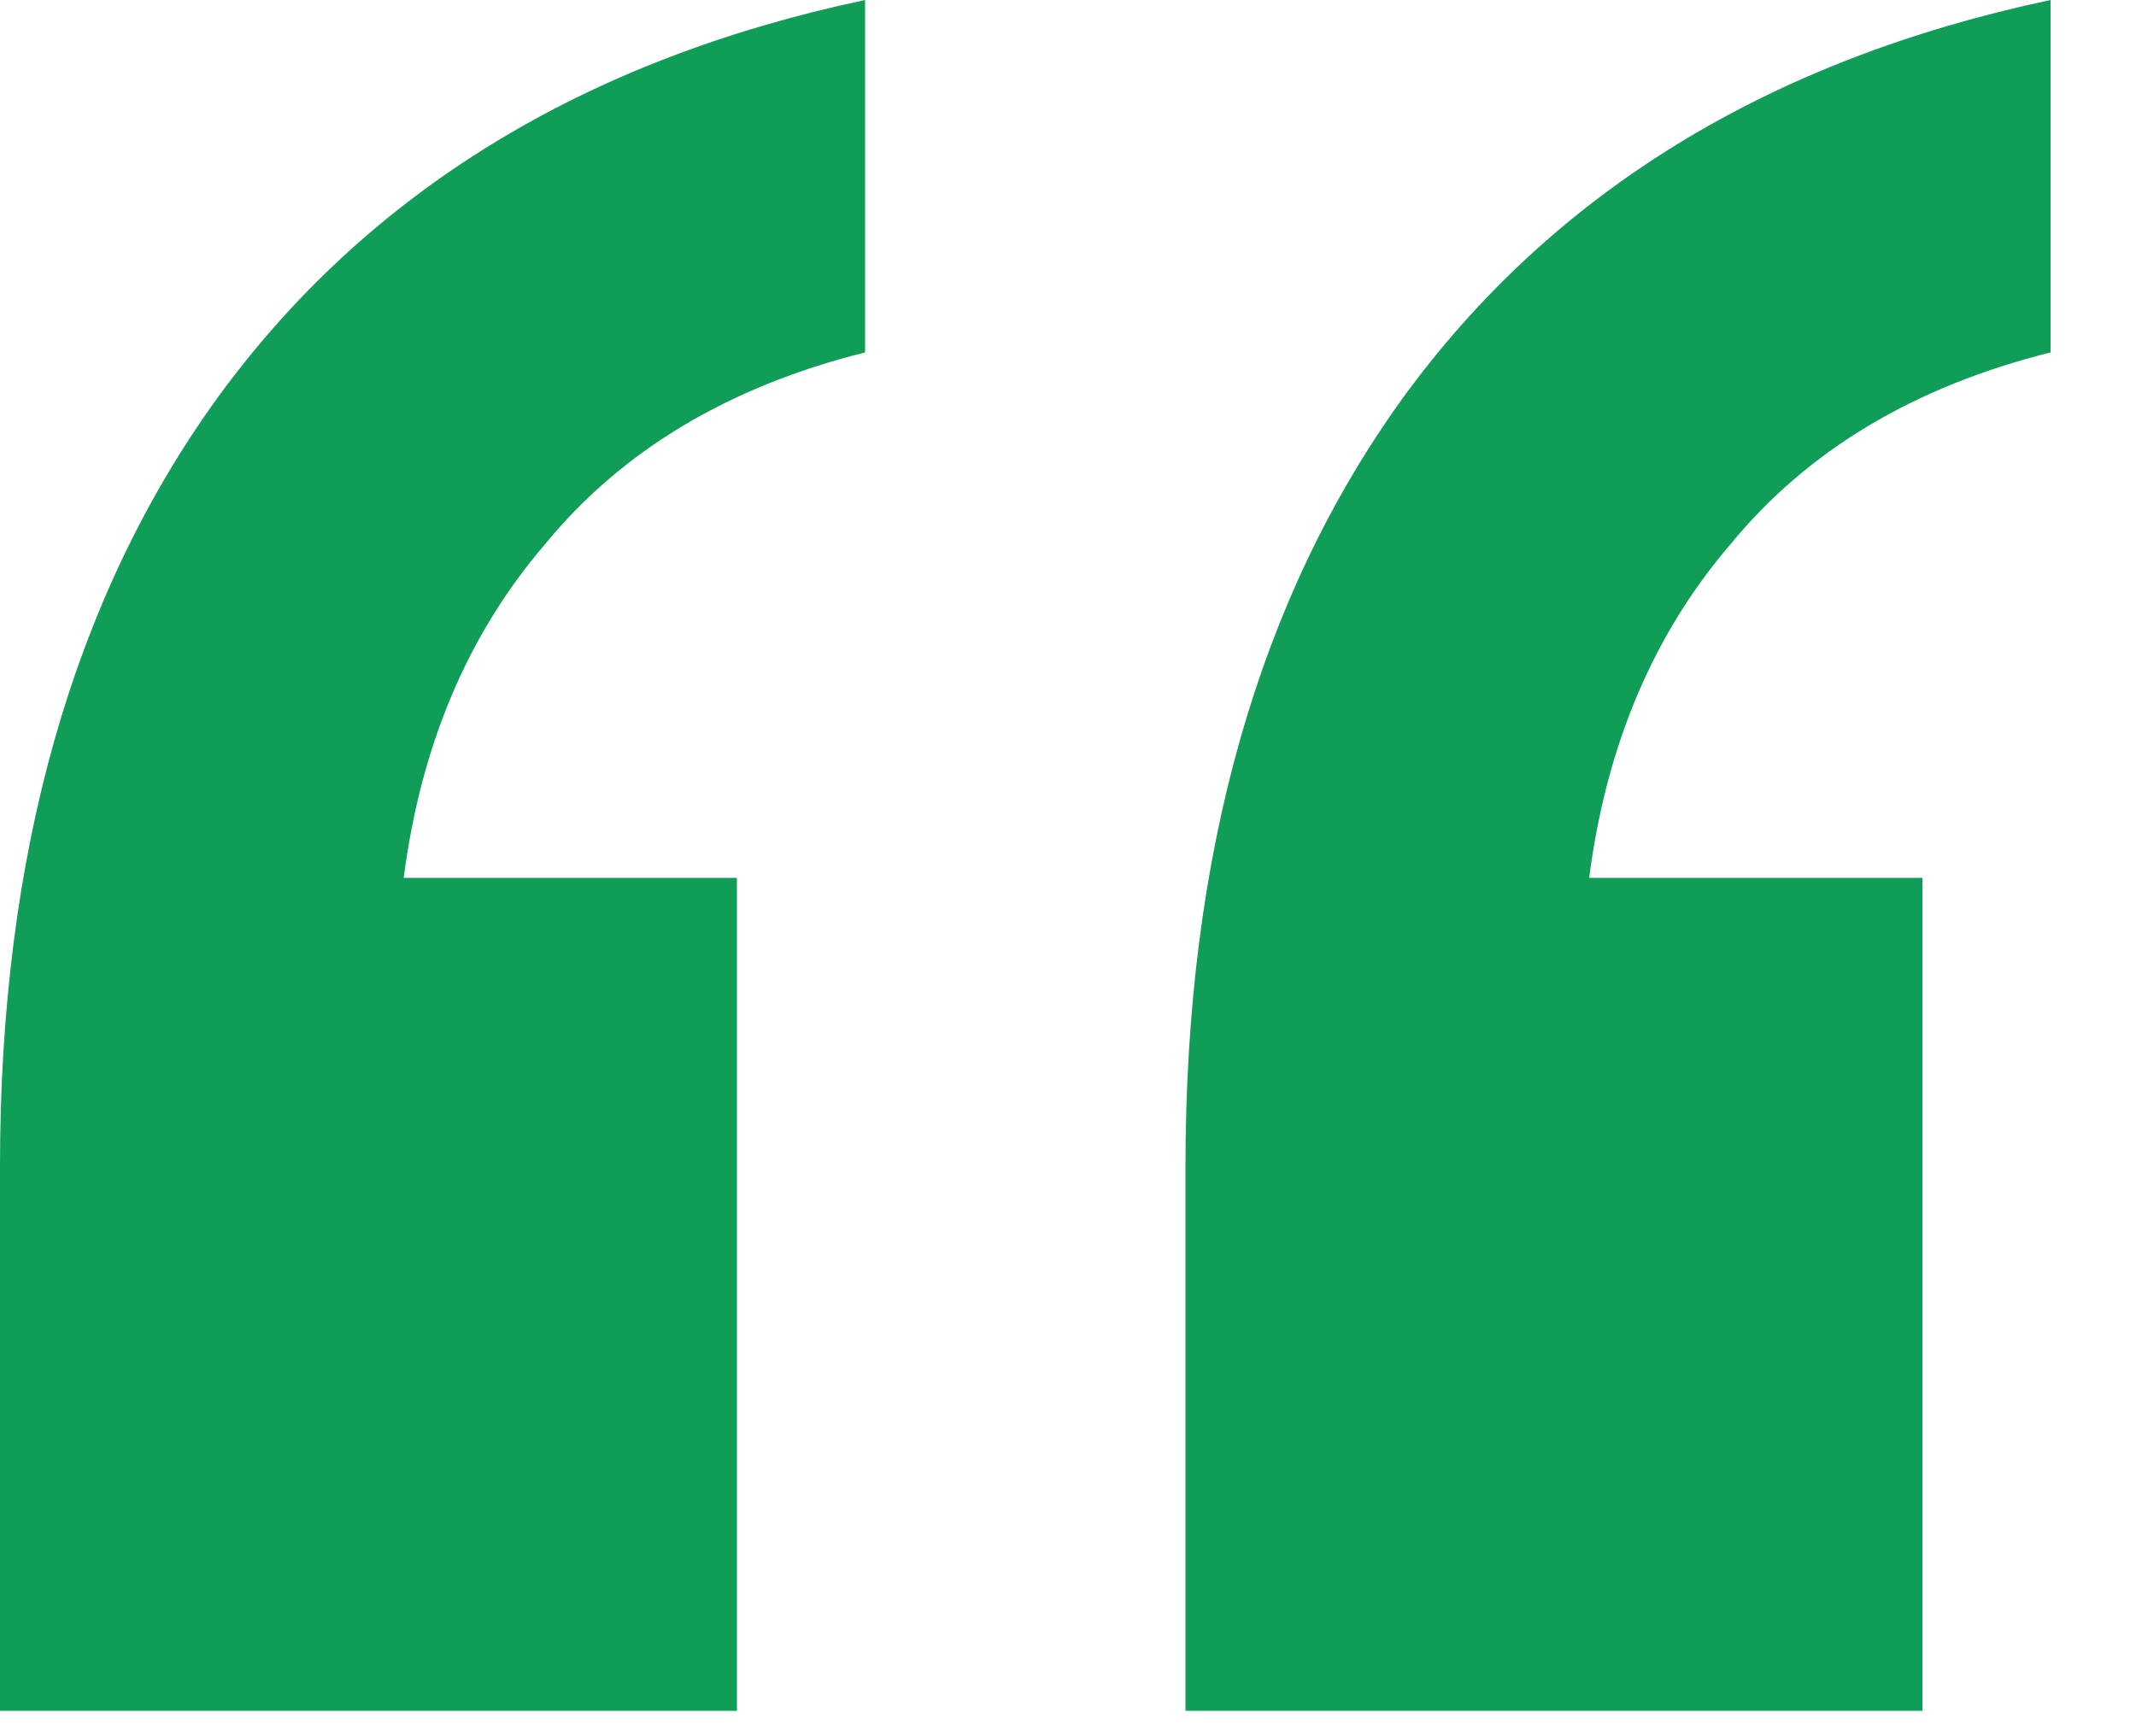
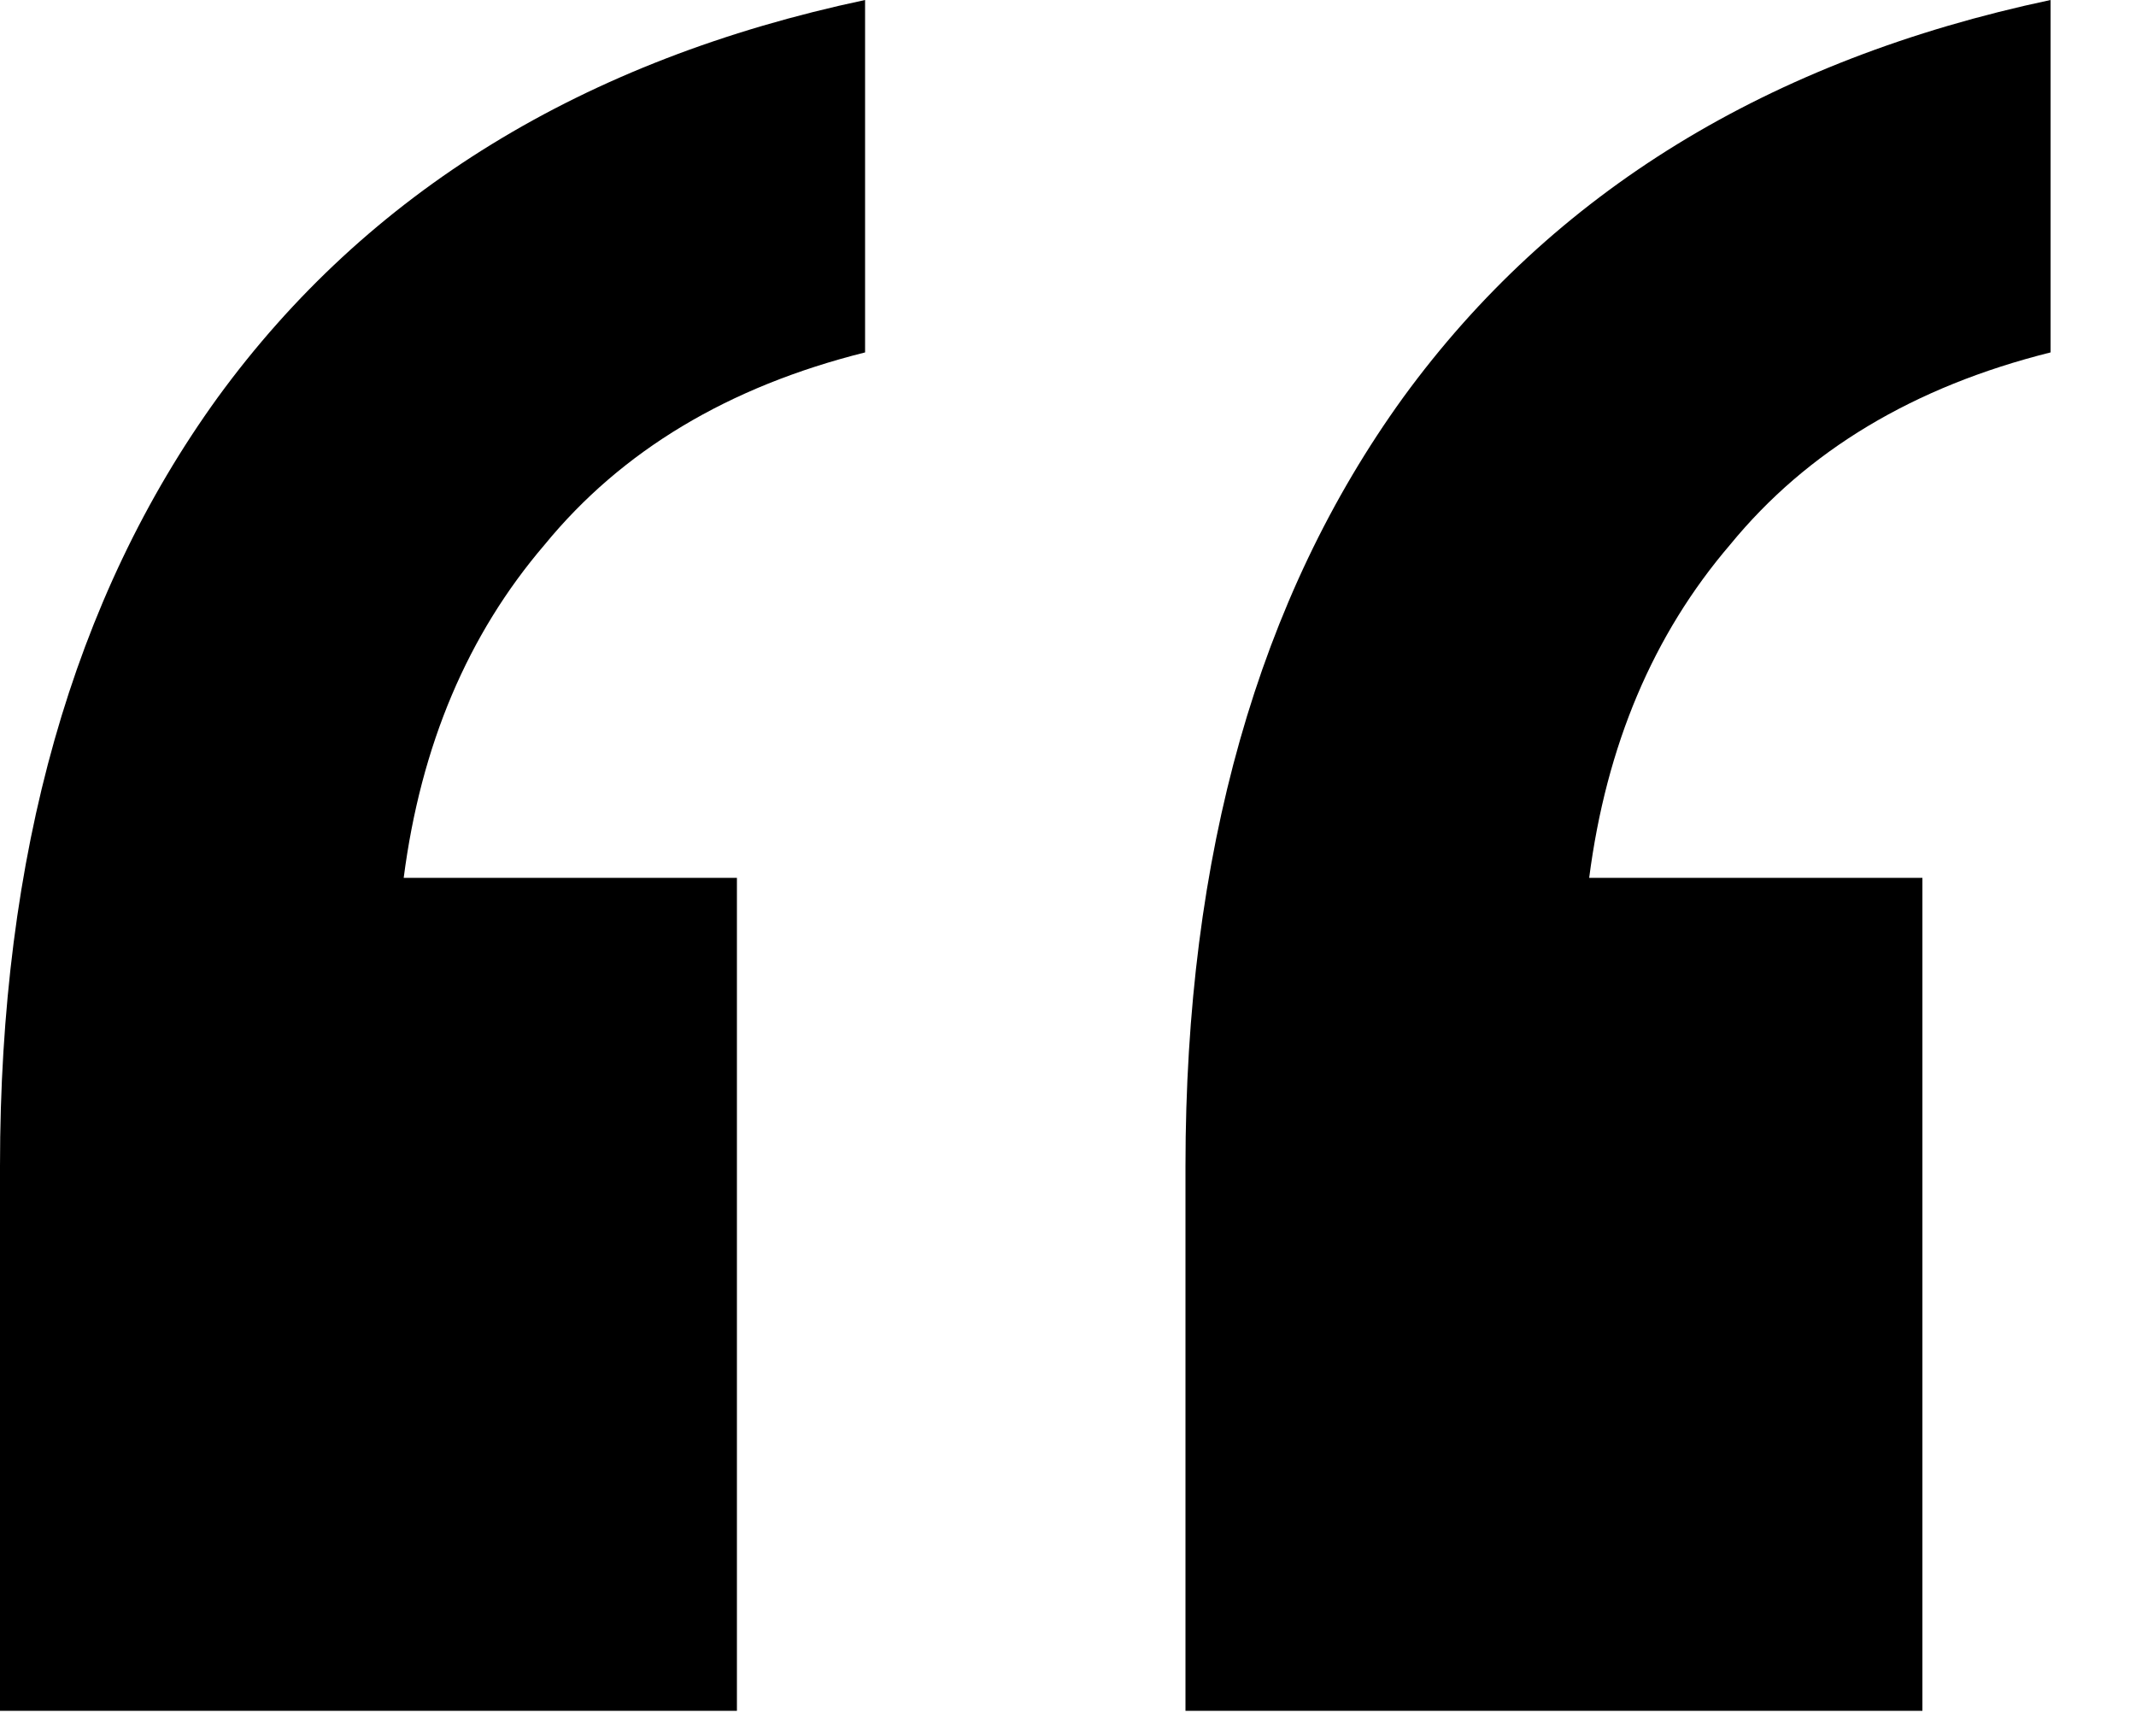
- <svg xmlns="http://www.w3.org/2000/svg" width="16" height="13" viewBox="0 0 16 13" fill="none">
-   <path d="M8.88 12.816V8.736C8.88 6.4 9.424 4.48 10.512 2.976C11.632 1.44 13.248 0.448 15.36 -6.38962e-05V2.64C14.336 2.896 13.536 3.376 12.96 4.08C12.384 4.752 12.032 5.584 11.904 6.576H14.4V12.816H8.88ZM2.74181e-06 12.816V8.736C2.74181e-06 6.4 0.544 4.48 1.632 2.976C2.752 1.44 4.368 0.448 6.48 -6.38962e-05V2.64C5.456 2.896 4.656 3.376 4.08 4.08C3.504 4.752 3.152 5.584 3.024 6.576H5.52V12.816H2.74181e-06Z" fill="#0F9D58" />
+ <svg xmlns="http://www.w3.org/2000/svg" width="16" height="13" viewBox="0 0 16 13" fill="#00000">
+   <path d="M8.88 12.816V8.736C8.88 6.4 9.424 4.48 10.512 2.976C11.632 1.44 13.248 0.448 15.36 -6.38962e-05V2.64C14.336 2.896 13.536 3.376 12.96 4.08C12.384 4.752 12.032 5.584 11.904 6.576H14.4V12.816H8.88ZM2.74181e-06 12.816V8.736C2.74181e-06 6.4 0.544 4.48 1.632 2.976C2.752 1.44 4.368 0.448 6.48 -6.38962e-05V2.64C5.456 2.896 4.656 3.376 4.08 4.08C3.504 4.752 3.152 5.584 3.024 6.576H5.52V12.816H2.74181e-06Z" fill="#000" />
</svg>
